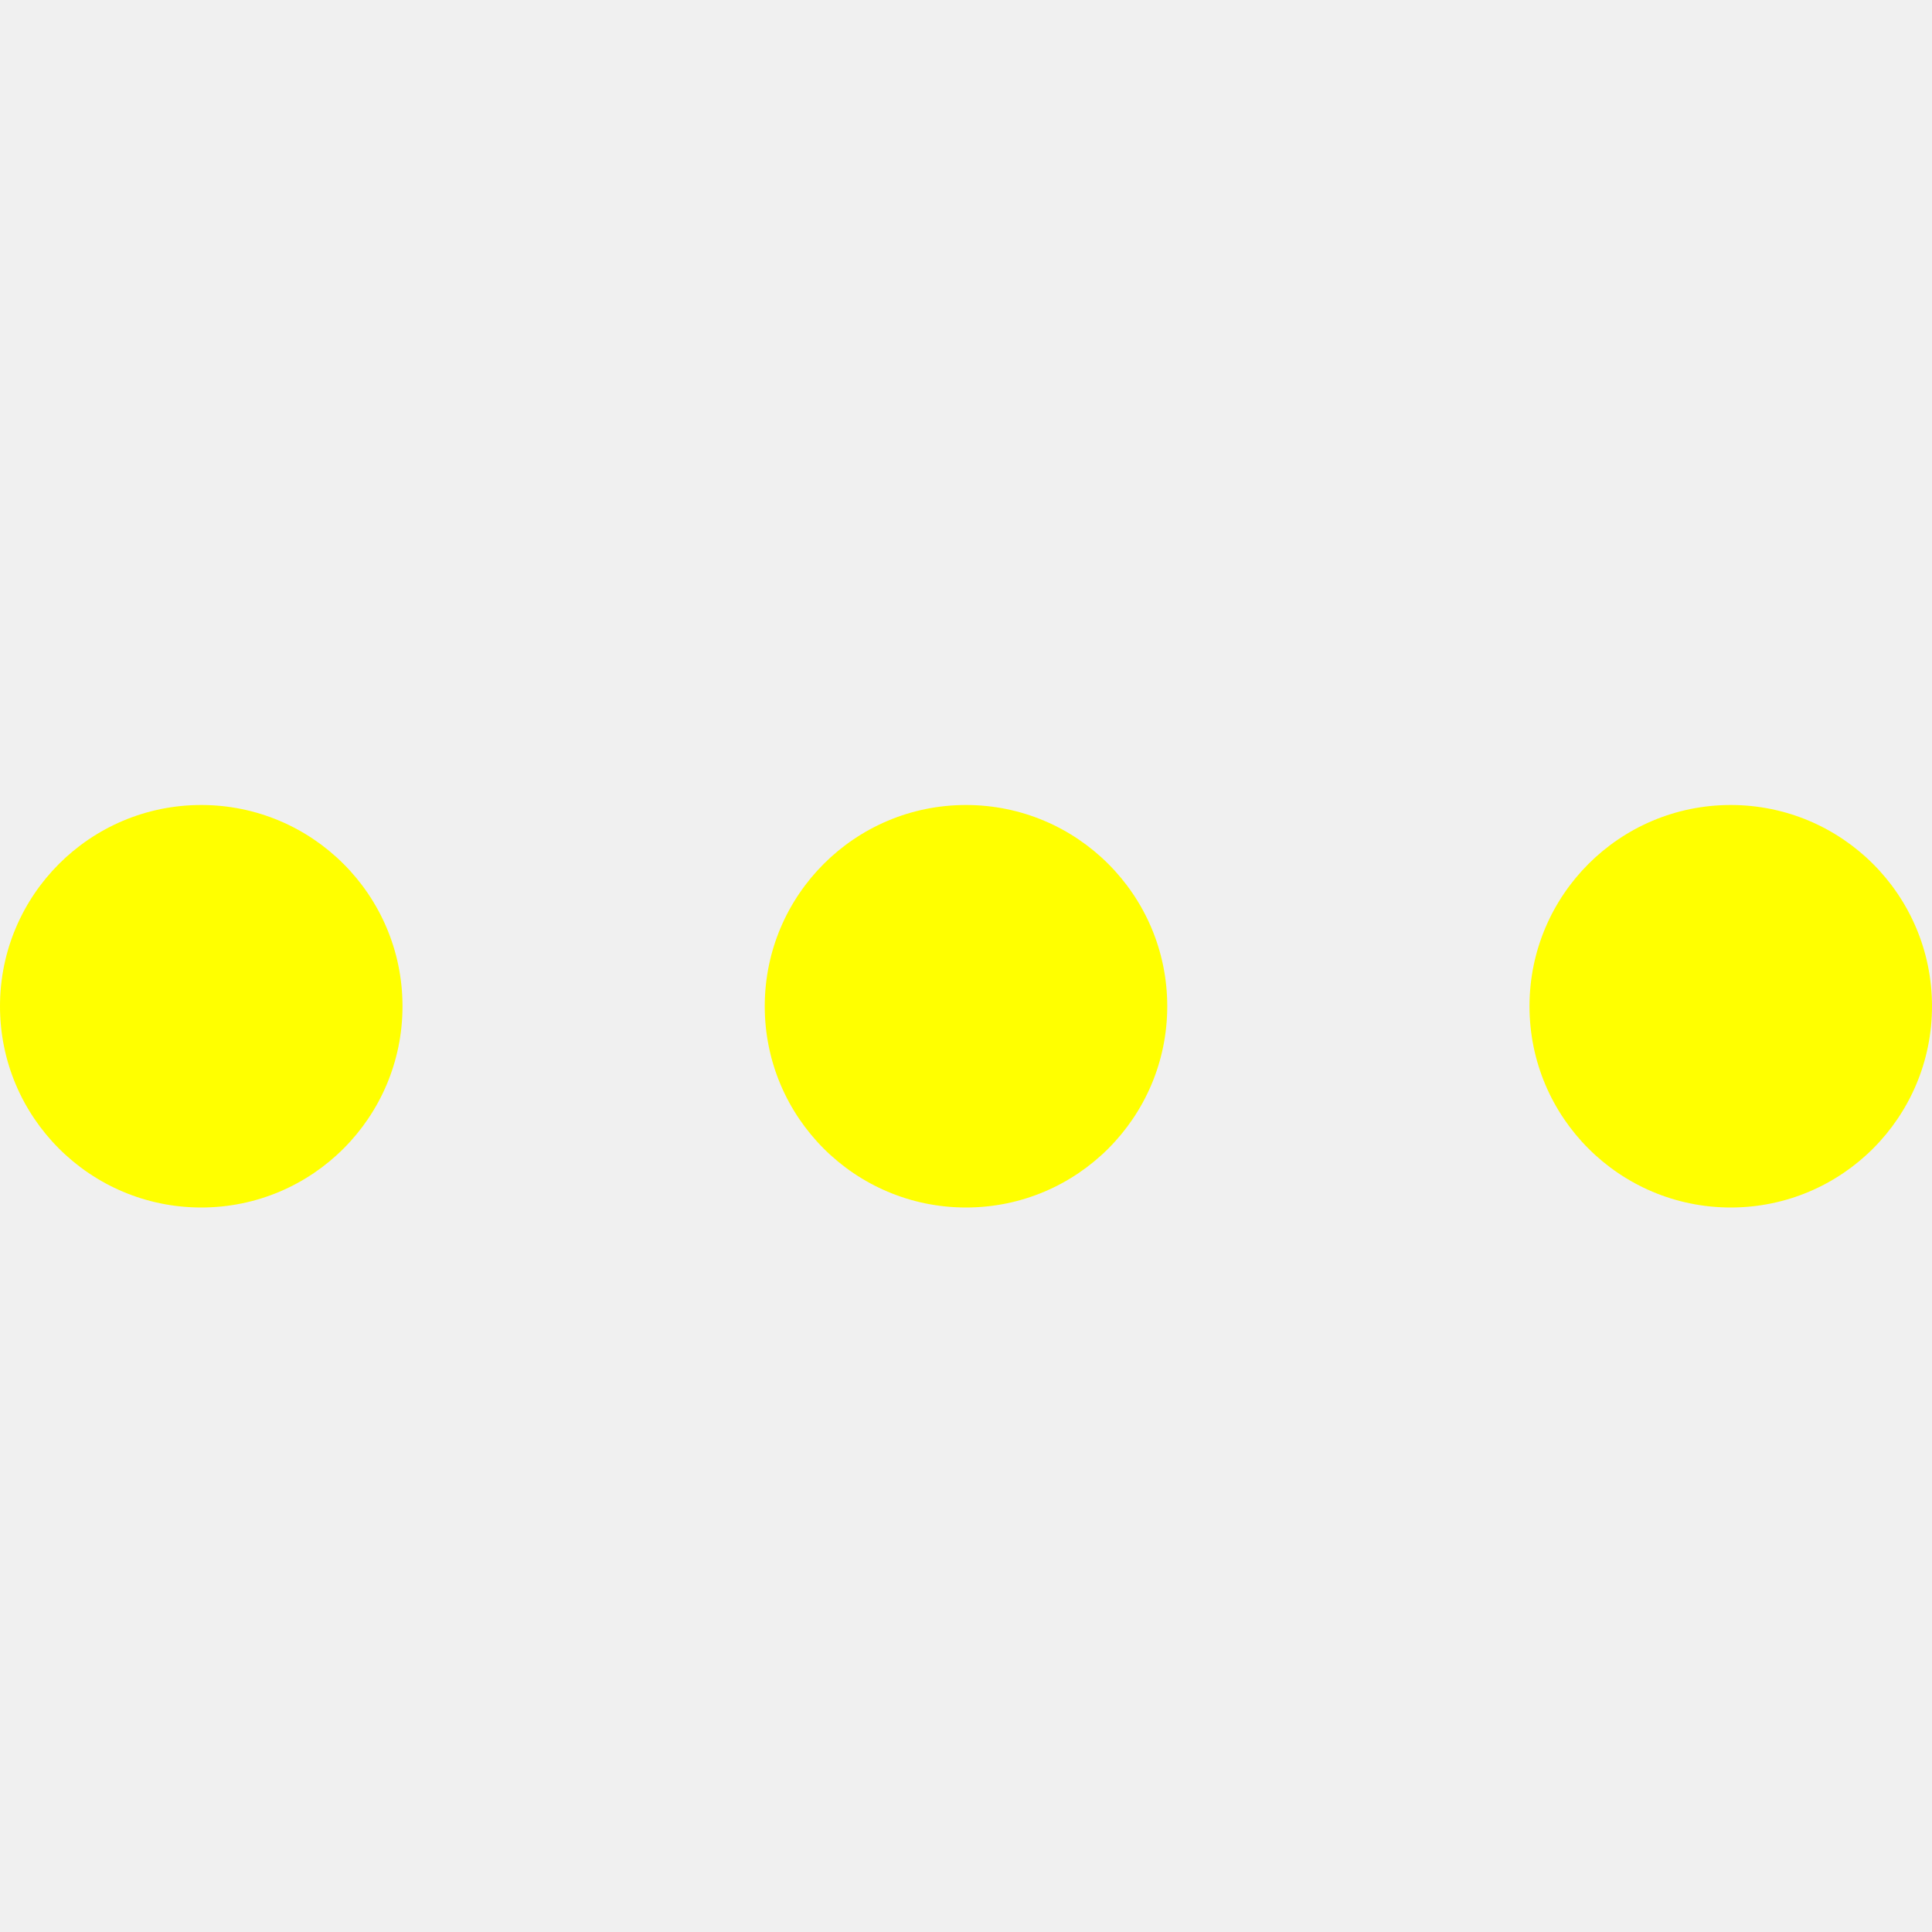
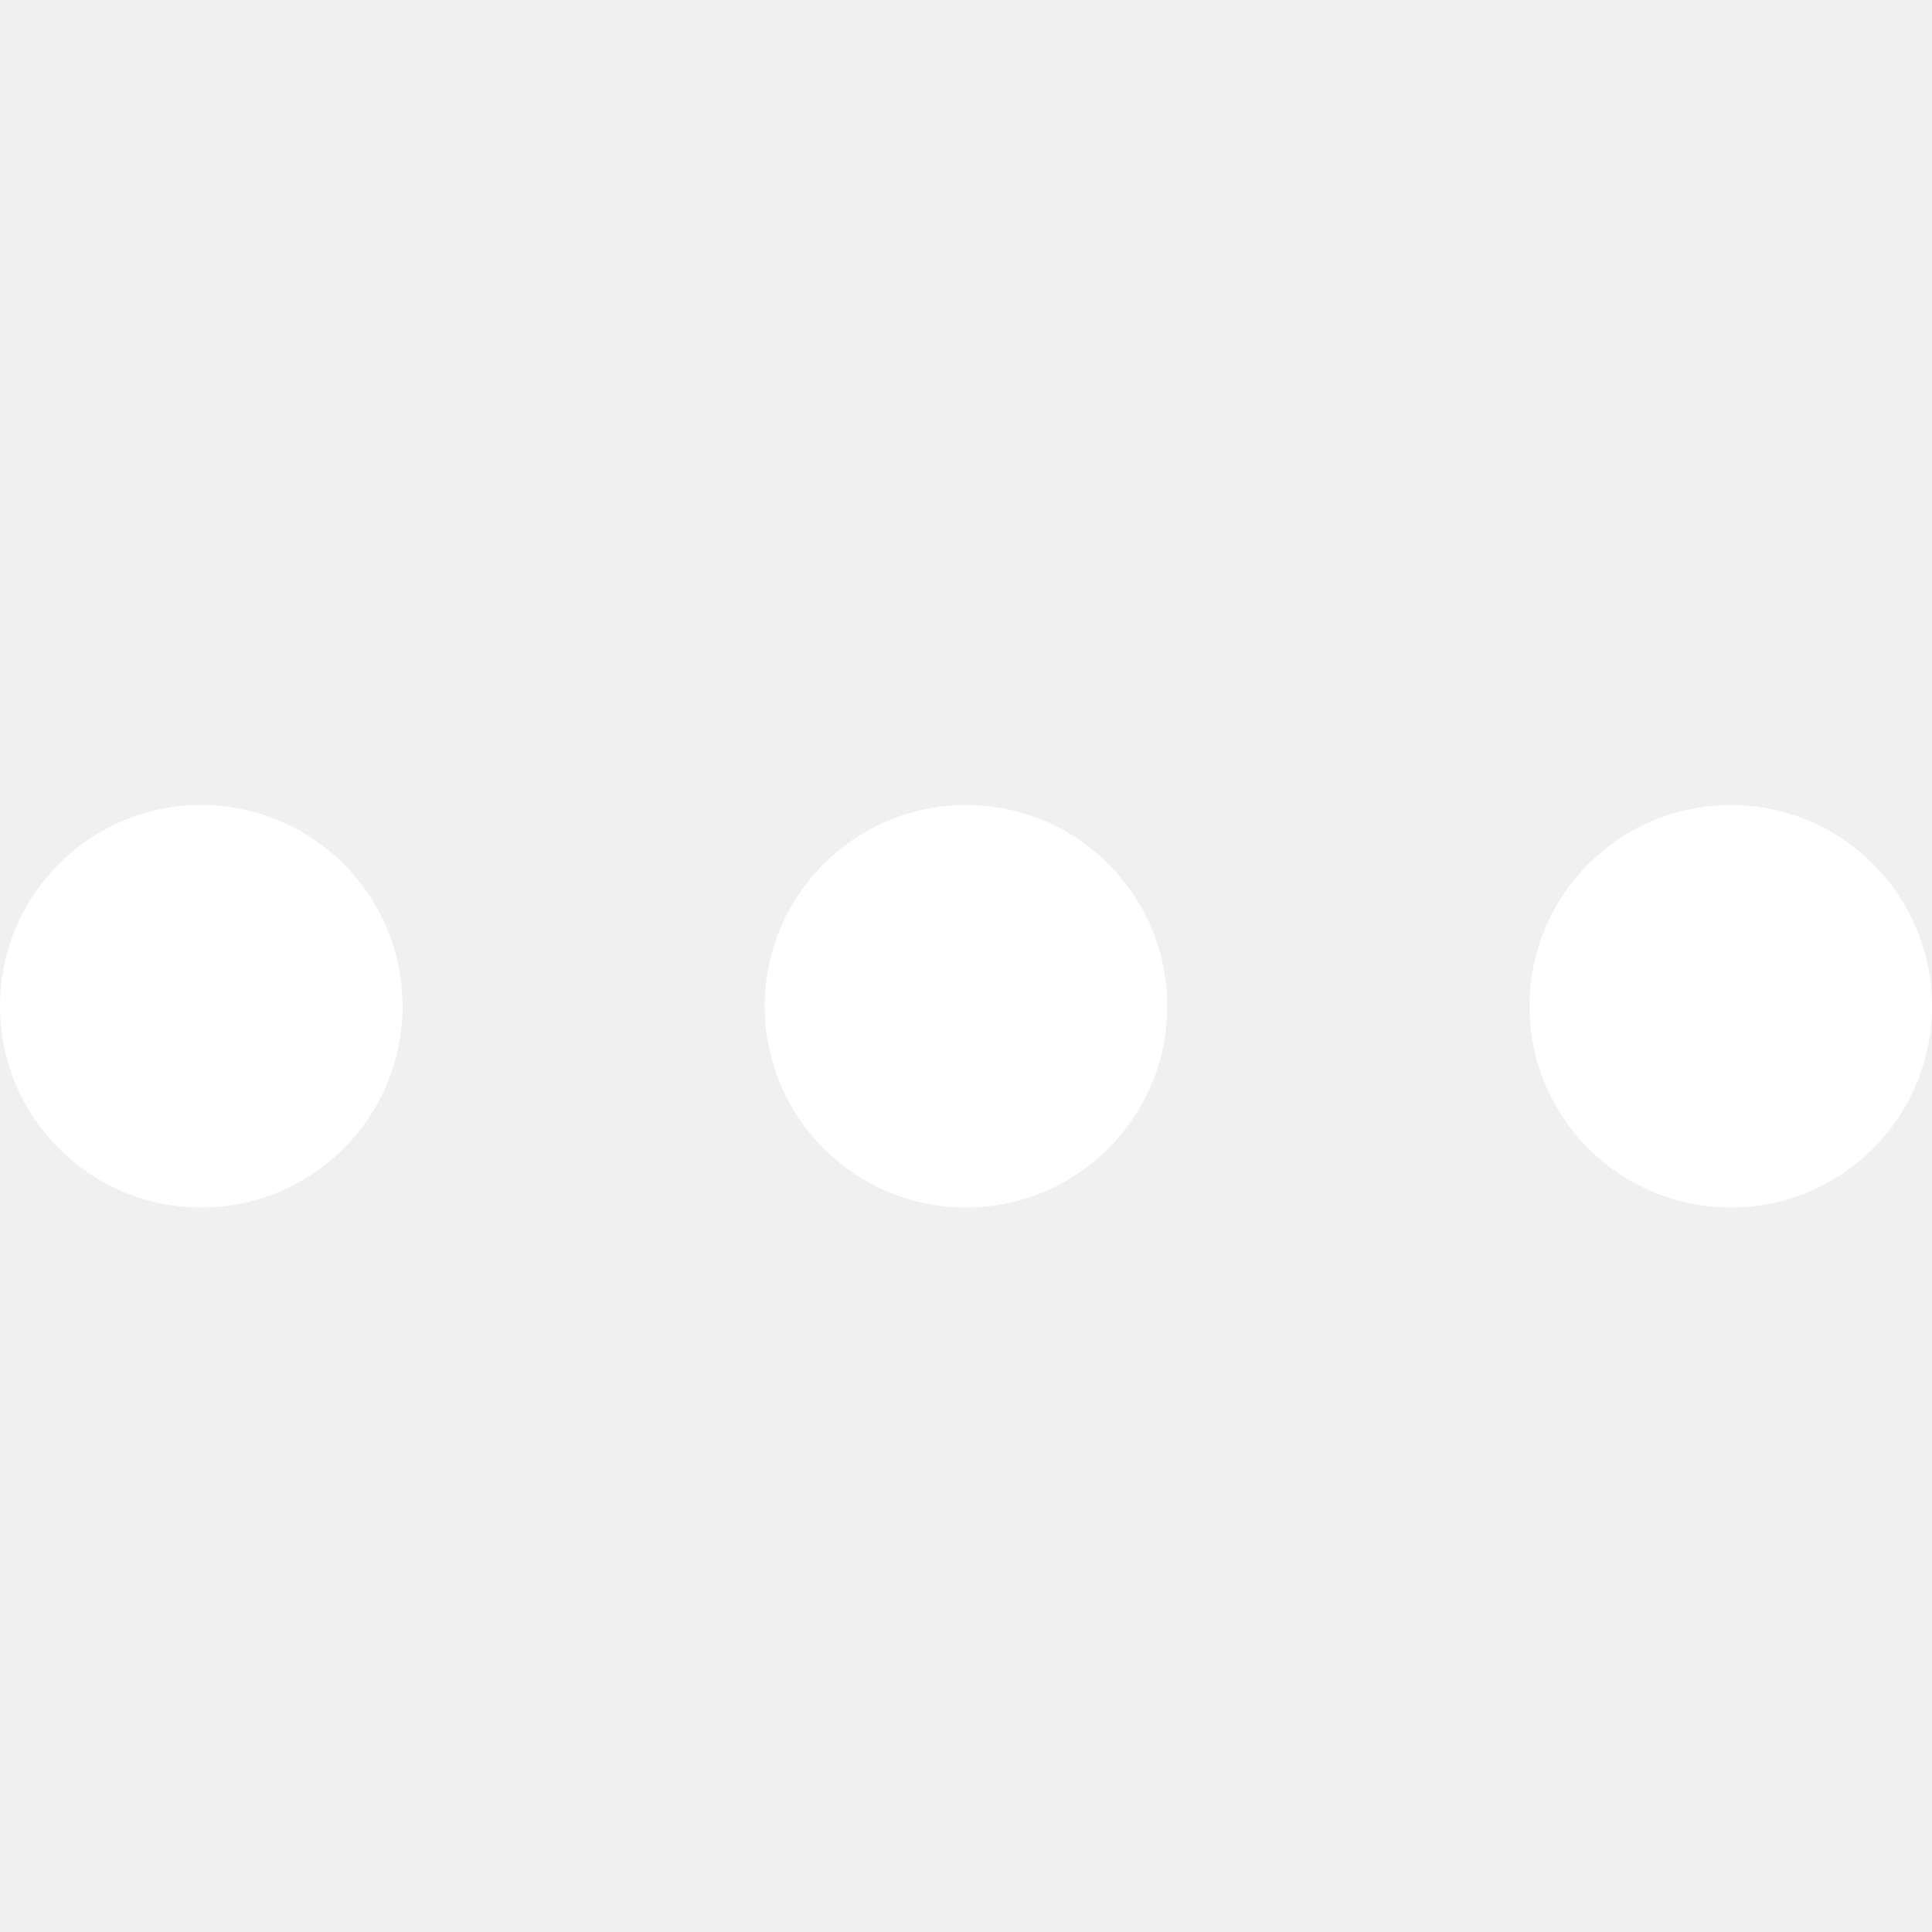
<svg xmlns="http://www.w3.org/2000/svg" viewBox="0 0 24 24" className="icon">
  <g>
-     <circle cx="2.5" cy="12.5" r="2.5" fill="yellow" />
-     <circle cx="12" cy="12.5" r="2.5" fill="yellow" />
-     <circle cx="21.5" cy="12.5" r="2.5" fill="yellow" />
+     <circle cx="2.5" cy="12.5" r="2.5" fill="white" />
+     <circle cx="12" cy="12.5" r="2.5" fill="white" />
+     <circle cx="21.5" cy="12.5" r="2.5" fill="white" />
  </g>
</svg>
